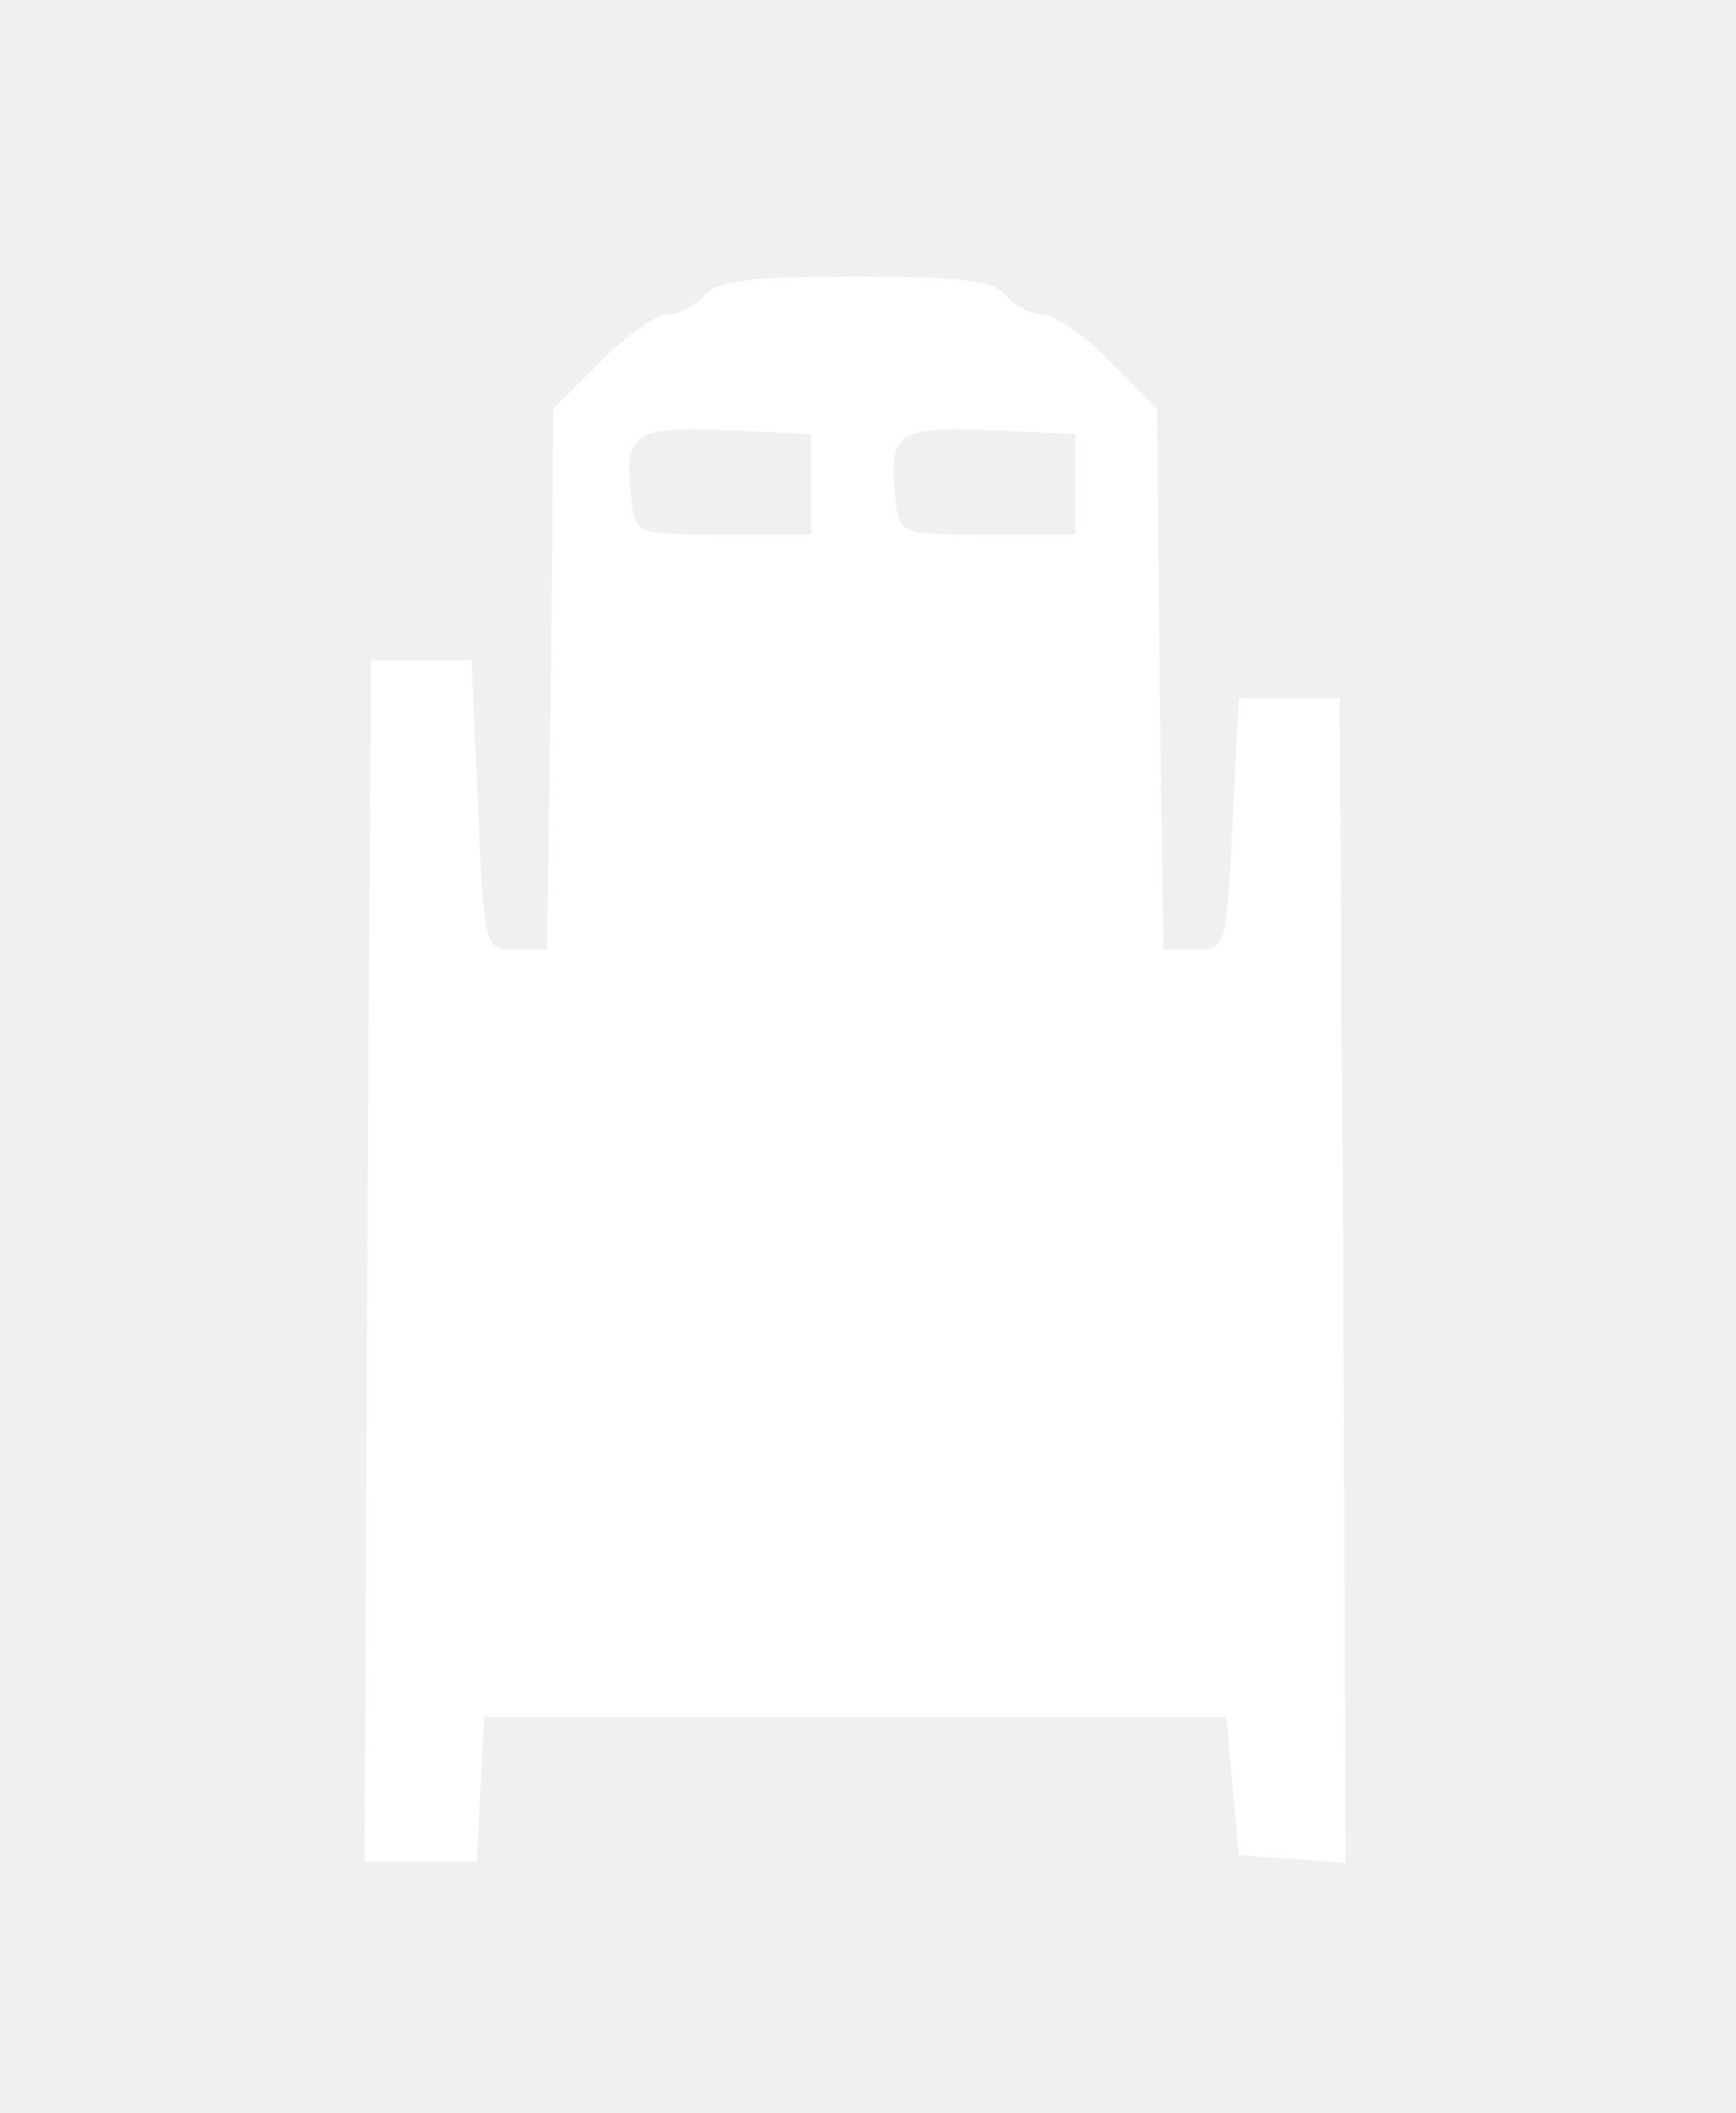
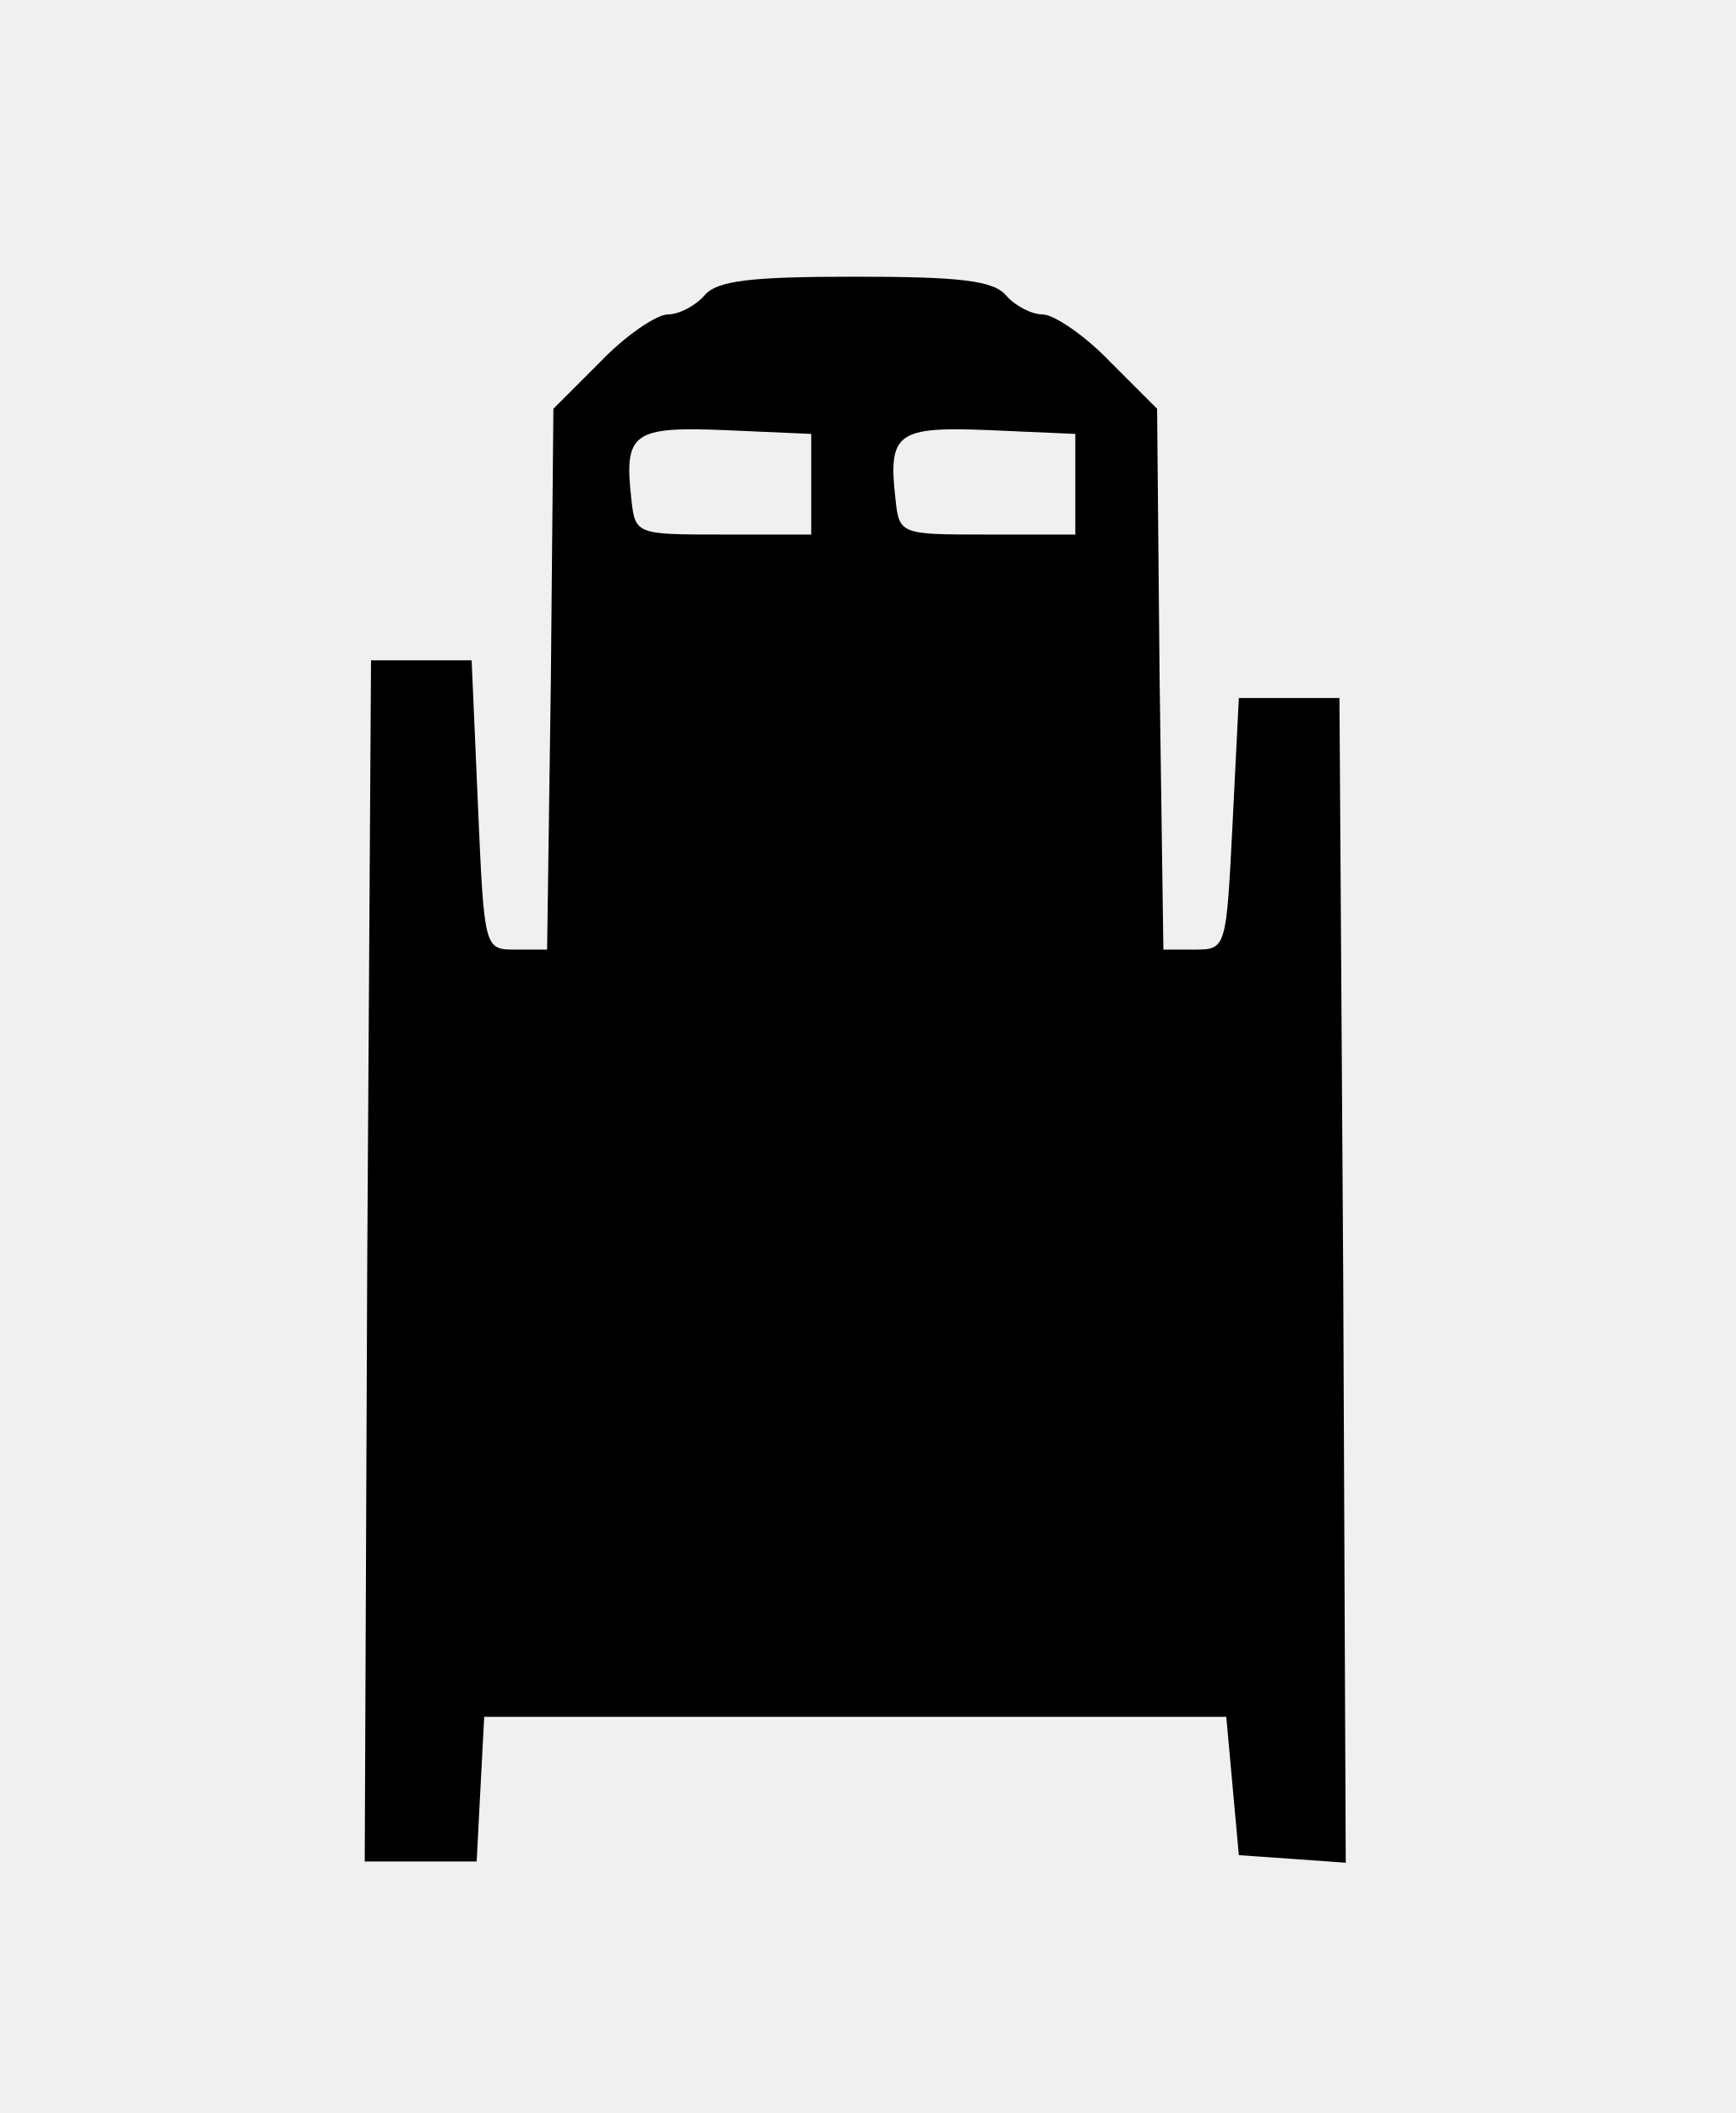
<svg xmlns="http://www.w3.org/2000/svg" version="1.0" width="138pt" height="168pt" viewBox="0 0 138 168" preserveAspectRatio="xMidYMid meet">
-   <g transform="translate(0,168) scale(0.1,-0.1)" fill="#FFFFFF" stroke="none">
+   <g transform="translate(0,168) scale(0.1,-0.1)" fill="#000000" stroke="none">
    <path d="M560 1445 c-7 -8 -20 -15 -29 -15 -9 0 -34 -17 -54 -38 l-37 -37 -2 -215 -3 -215 -25 0 c-25 0 -25 0 -30 115 l-5 115 -40 0 -40 0 -3 -477 -2 -478 44 0 45 0 3 58 3 57 295 0 295 0 5 -55 5 -55 43 -3 42 -3 -2 463 -3 463 -40 0 -40 0 -5 -100 c-5 -99 -5 -100 -30 -100 l-25 0 -3 215 -2 215 -37 37 c-20 21 -45 38 -54 38 -9 0 -22 7 -29 15 -10 12 -37 15 -120 15 -83 0 -110 -3 -120 -15z m85 -150 l0 -40 -70 0 c-69 0 -70 0 -73 28 -6 53 1 58 75 55 l68 -3 0 -40z m210 0 l0 -40 -70 0 c-69 0 -70 0 -73 28 -6 53 1 58 75 55 l68 -3 0 -40z" />
  </g>
</svg>
